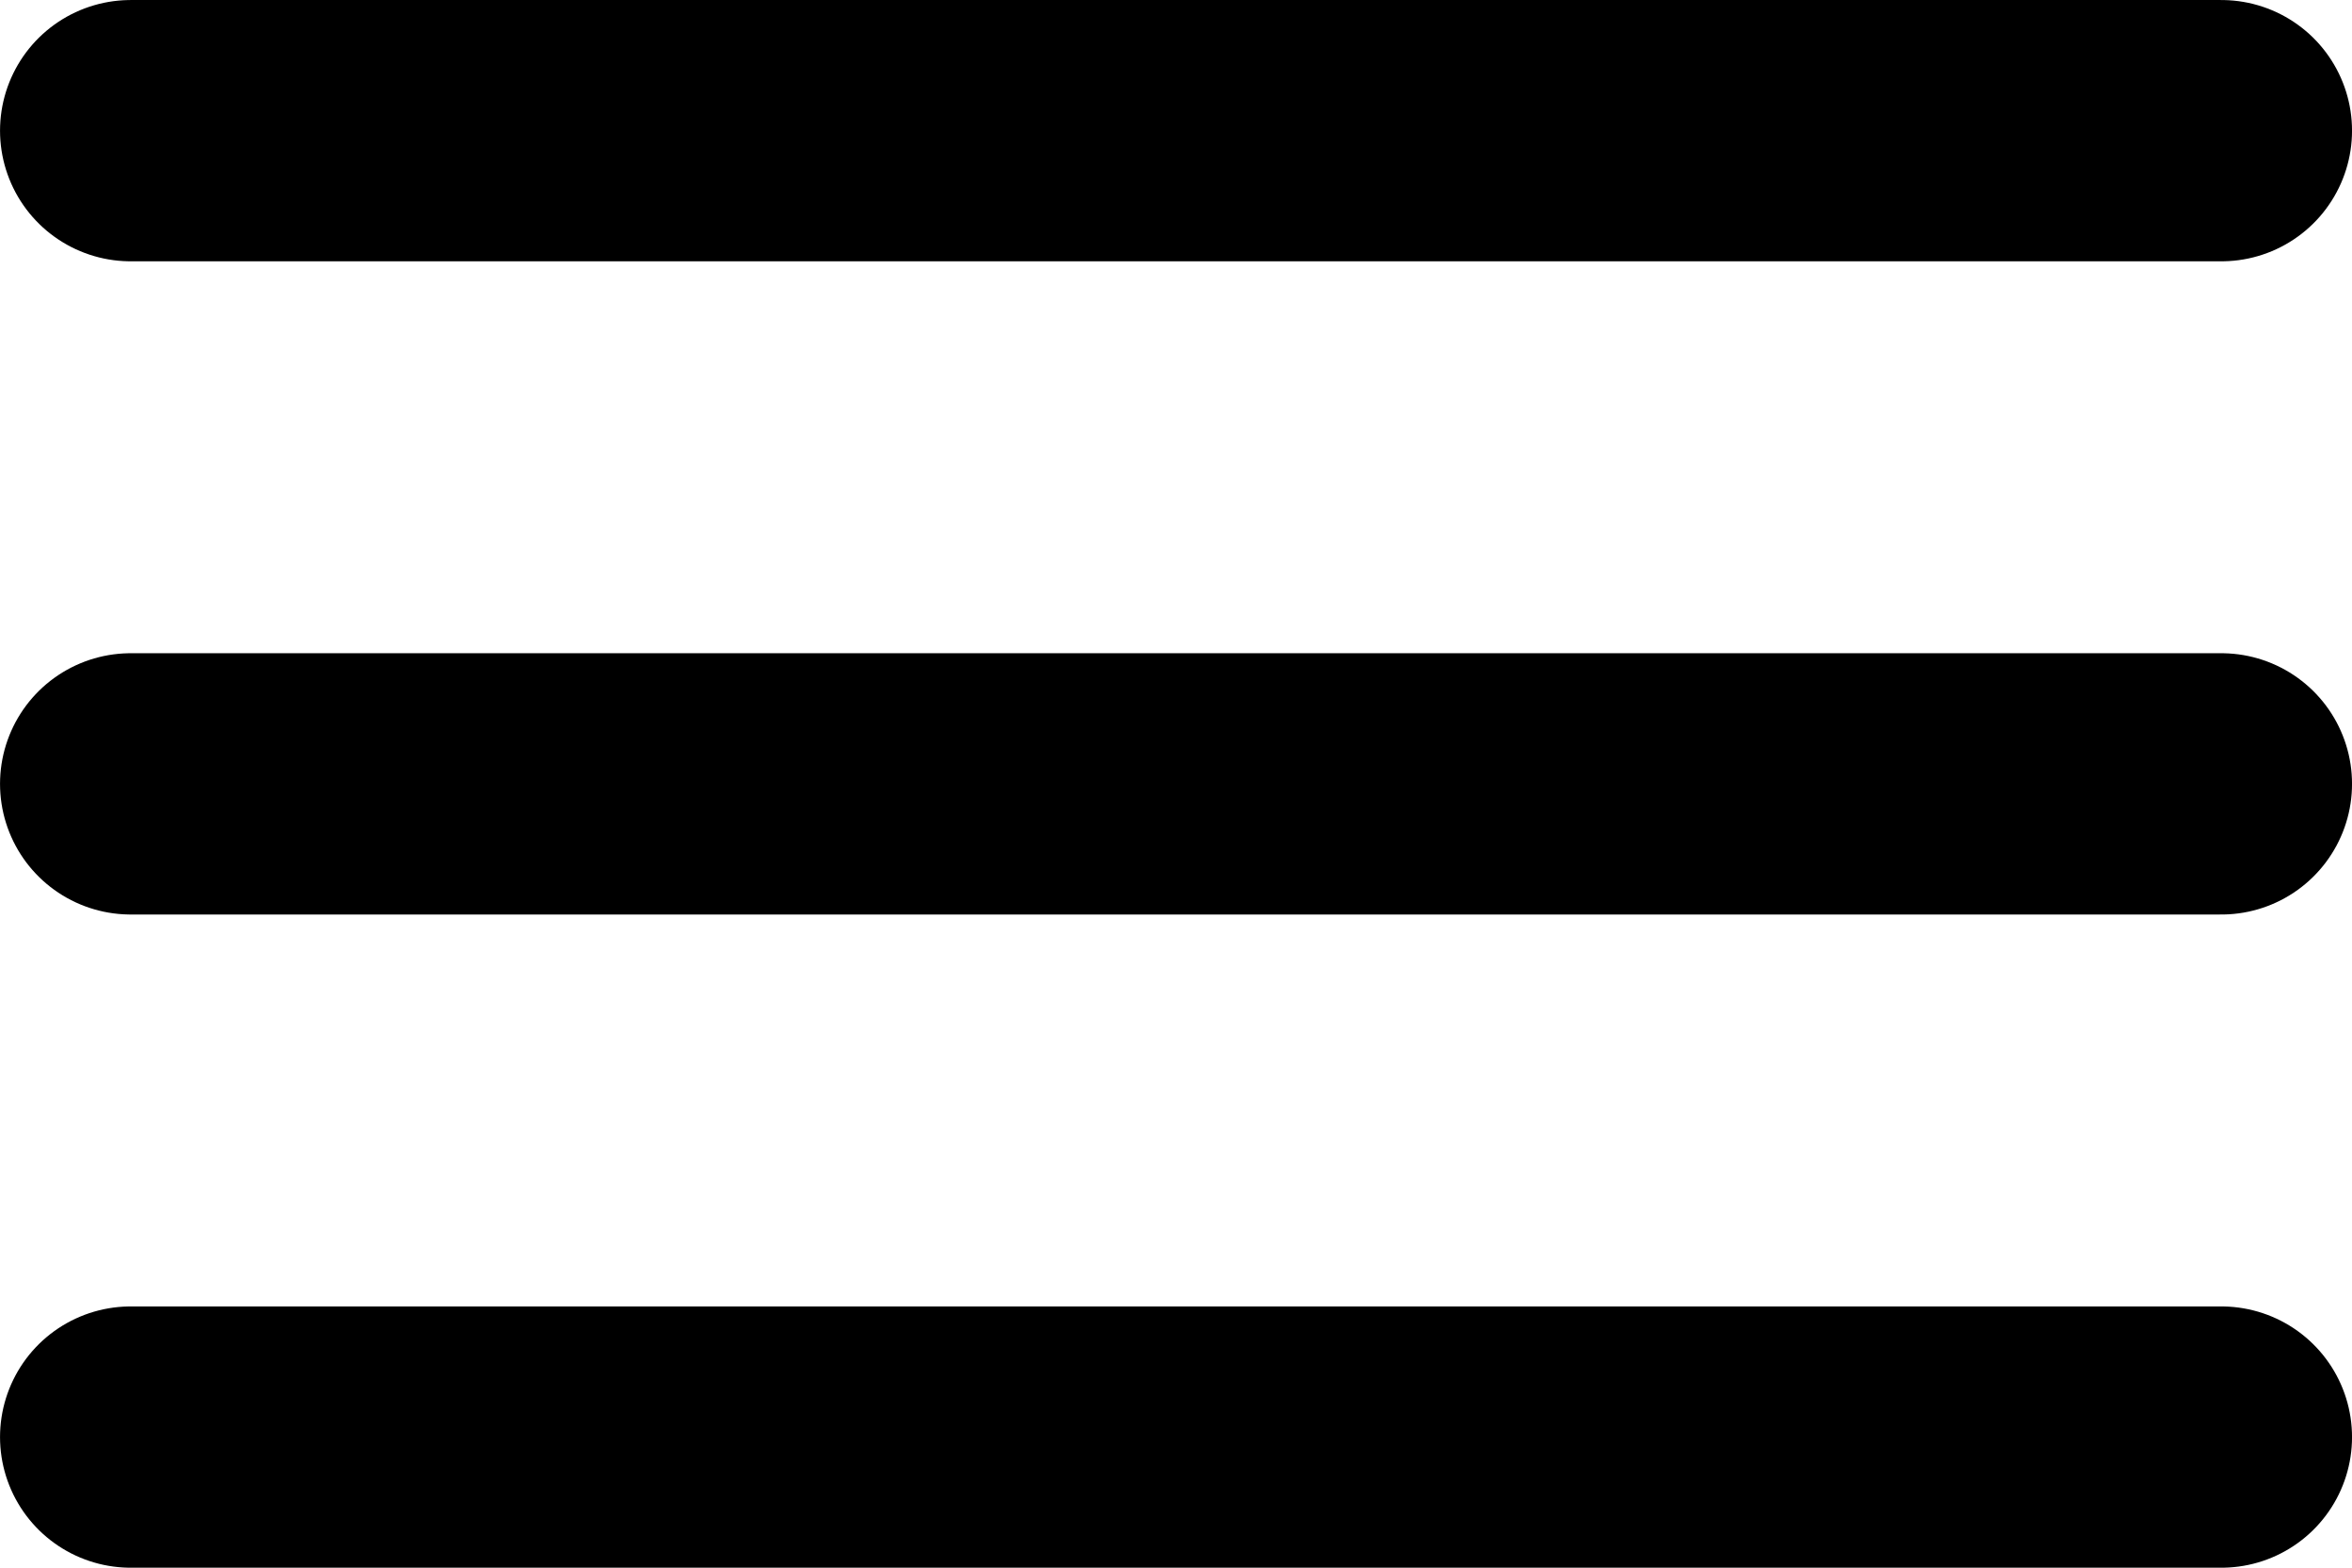
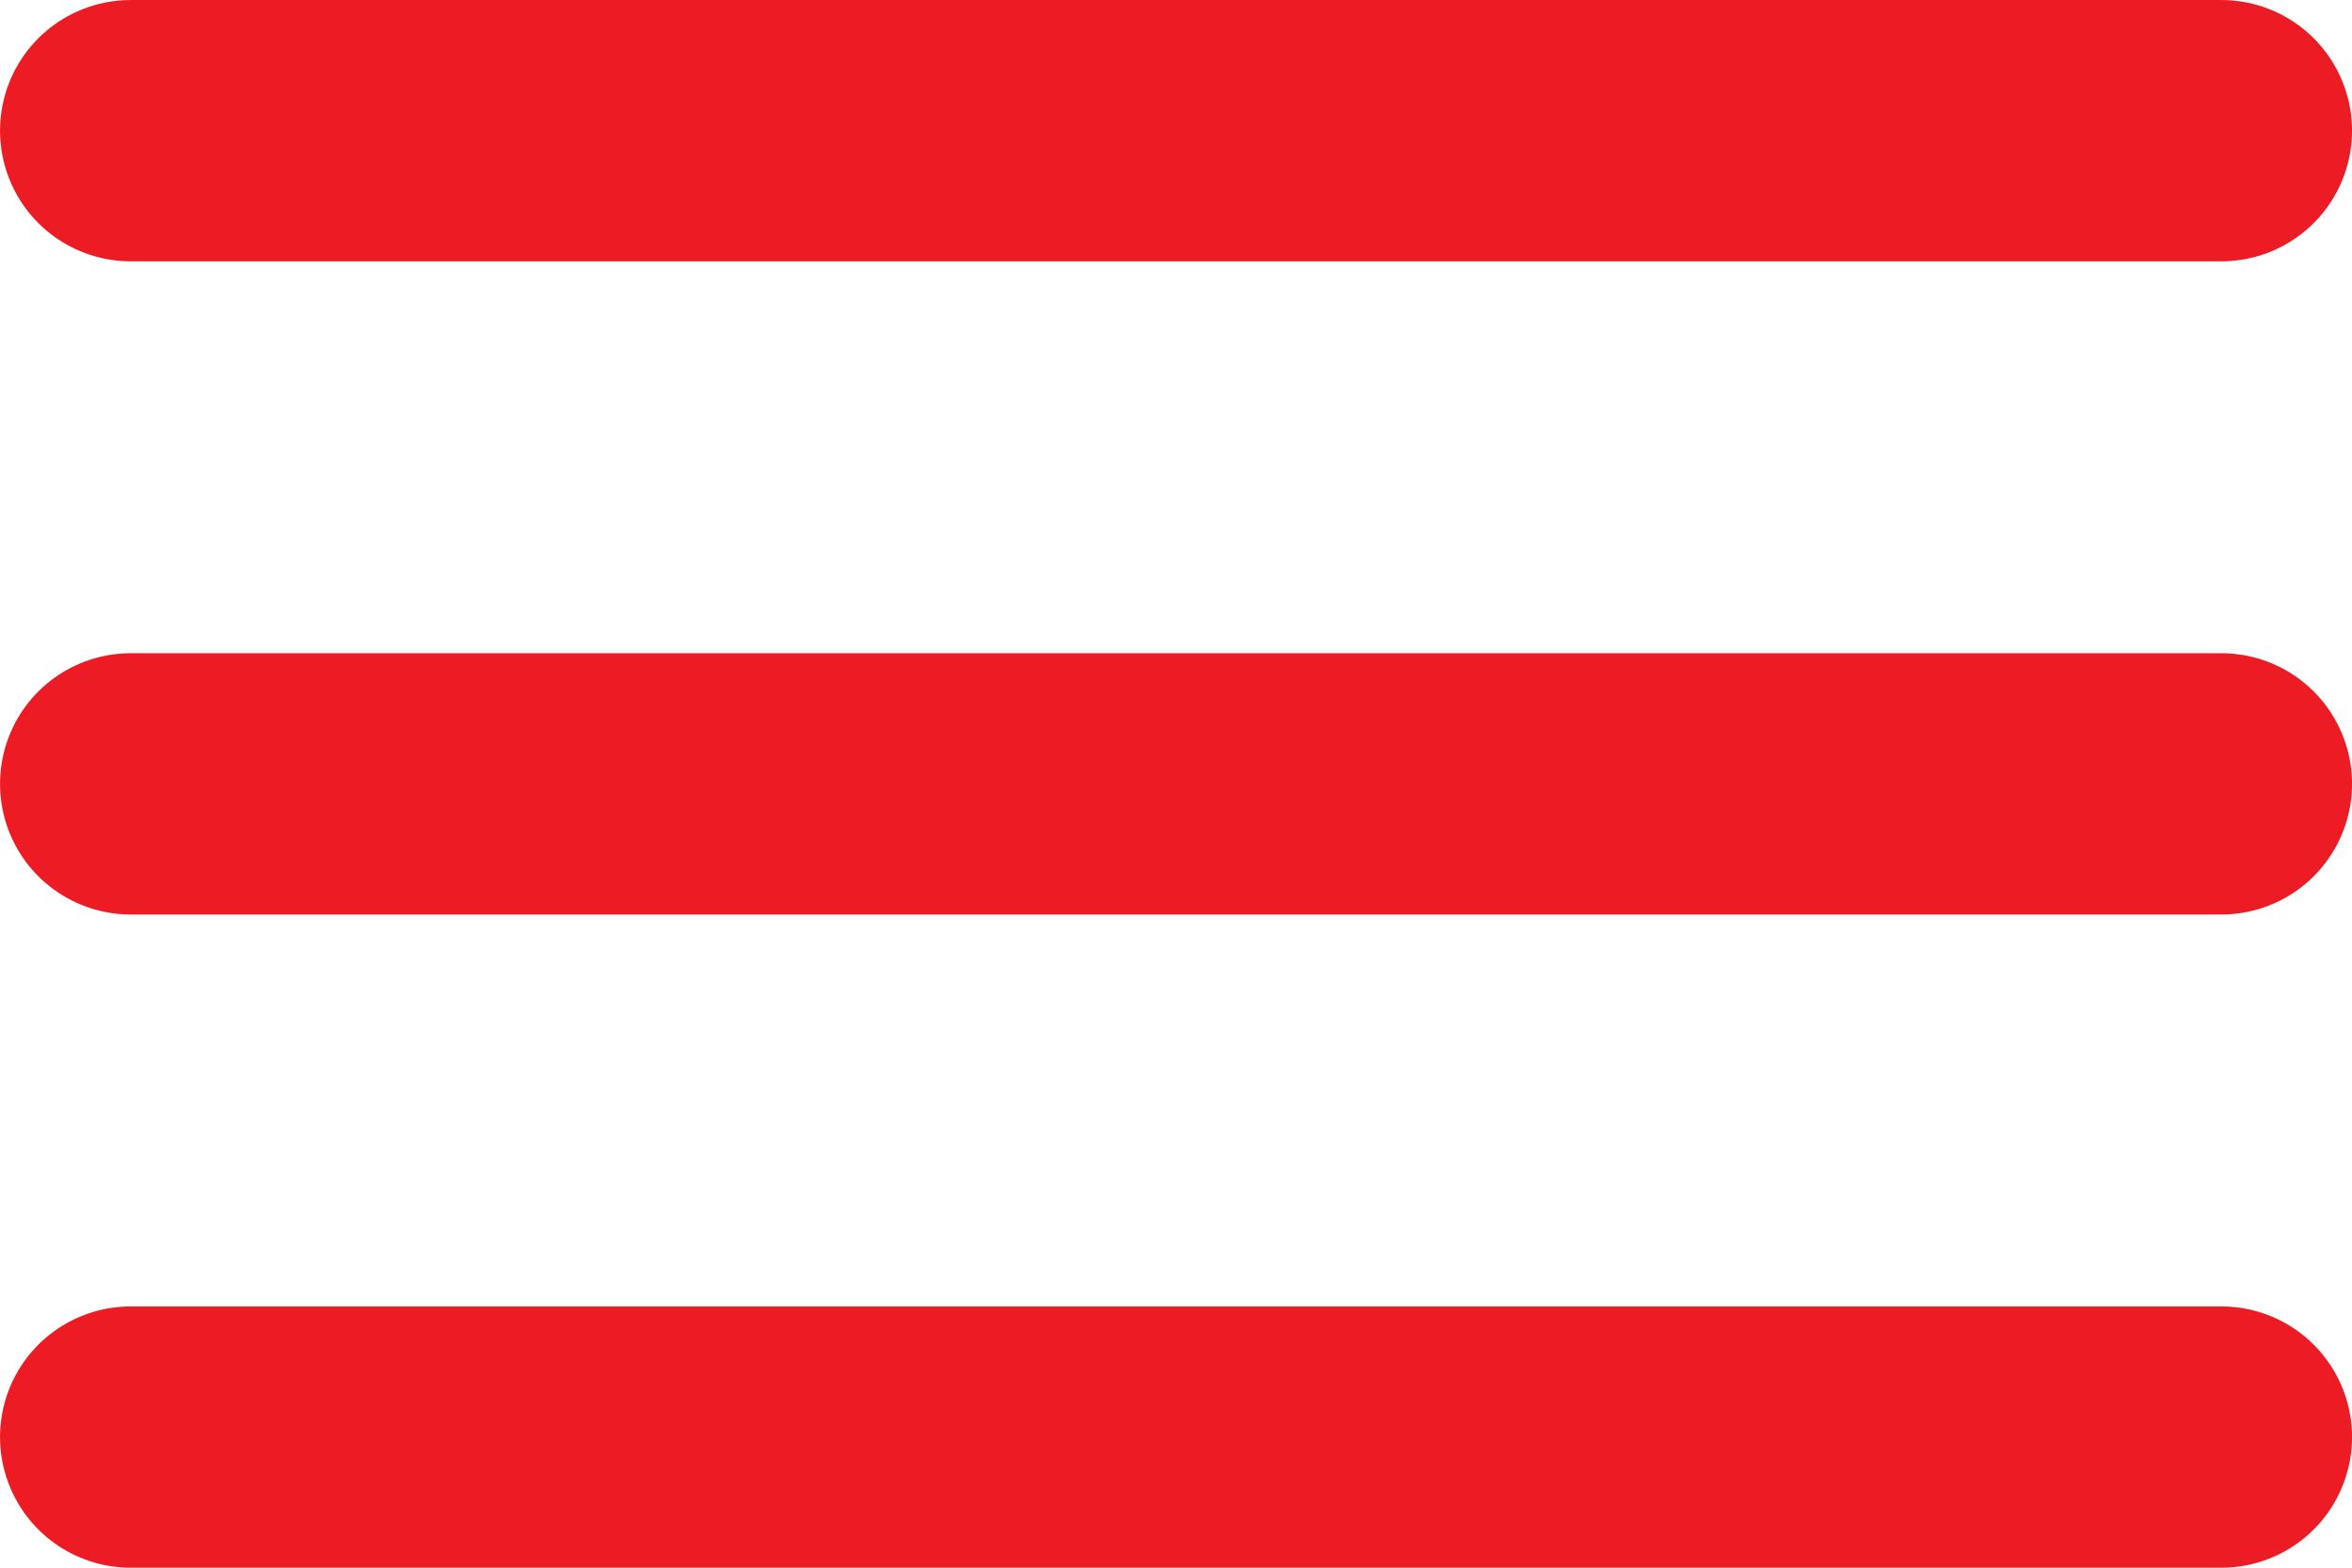
<svg xmlns="http://www.w3.org/2000/svg" viewBox="0 0 24 16" height="16" width="24" xml:space="preserve" id="svg2" version="1.1">
  <defs id="defs6">
    <clipPath id="clipPath18" clipPathUnits="userSpaceOnUse">
      <path id="path16" d="M 0,12 H 18 V 0 H 0 Z" />
    </clipPath>
  </defs>
  <g transform="matrix(1.333333,0,0,-1.333333,0,16)" id="g10">
    <g id="g12">
      <g clip-path="url(#clipPath18)" id="g14">
        <g transform="translate(17.0002,10.9998)" id="g20">
-           <path id="path22" style="fill:none;stroke:#000000;stroke-width:2;stroke-linecap:round;stroke-linejoin:round;stroke-miterlimit:10;stroke-dasharray:none;stroke-opacity:1" d="M 0,0 H -16" />
+           <path id="path22" style="fill:none;stroke:#ed1c24;stroke-width:2;stroke-linecap:round;stroke-linejoin:round;stroke-miterlimit:10;stroke-dasharray:none;stroke-opacity:1" d="M 0,0 H -16" />
        </g>
        <g transform="translate(17.0002,0.9998)" id="g24">
-           <path id="path26" style="fill:none;stroke:#000000;stroke-width:2;stroke-linecap:round;stroke-linejoin:round;stroke-miterlimit:10;stroke-dasharray:none;stroke-opacity:1" d="M 0,0 H -16" />
+           <path id="path26" style="fill:none;stroke:#ed1c24;stroke-width:2;stroke-linecap:round;stroke-linejoin:round;stroke-miterlimit:10;stroke-dasharray:none;stroke-opacity:1" d="M 0,0 H -16" />
        </g>
        <g transform="translate(17.0002,5.9998)" id="g28">
-           <path id="path30" style="fill:none;stroke:#000000;stroke-width:2;stroke-linecap:round;stroke-linejoin:round;stroke-miterlimit:10;stroke-dasharray:none;stroke-opacity:1" d="M 0,0 H -16" />
+           <path id="path30" style="fill:none;stroke:#ed1c24;stroke-width:2;stroke-linecap:round;stroke-linejoin:round;stroke-miterlimit:10;stroke-dasharray:none;stroke-opacity:1" d="M 0,0 H -16" />
        </g>
      </g>
    </g>
  </g>
</svg>
